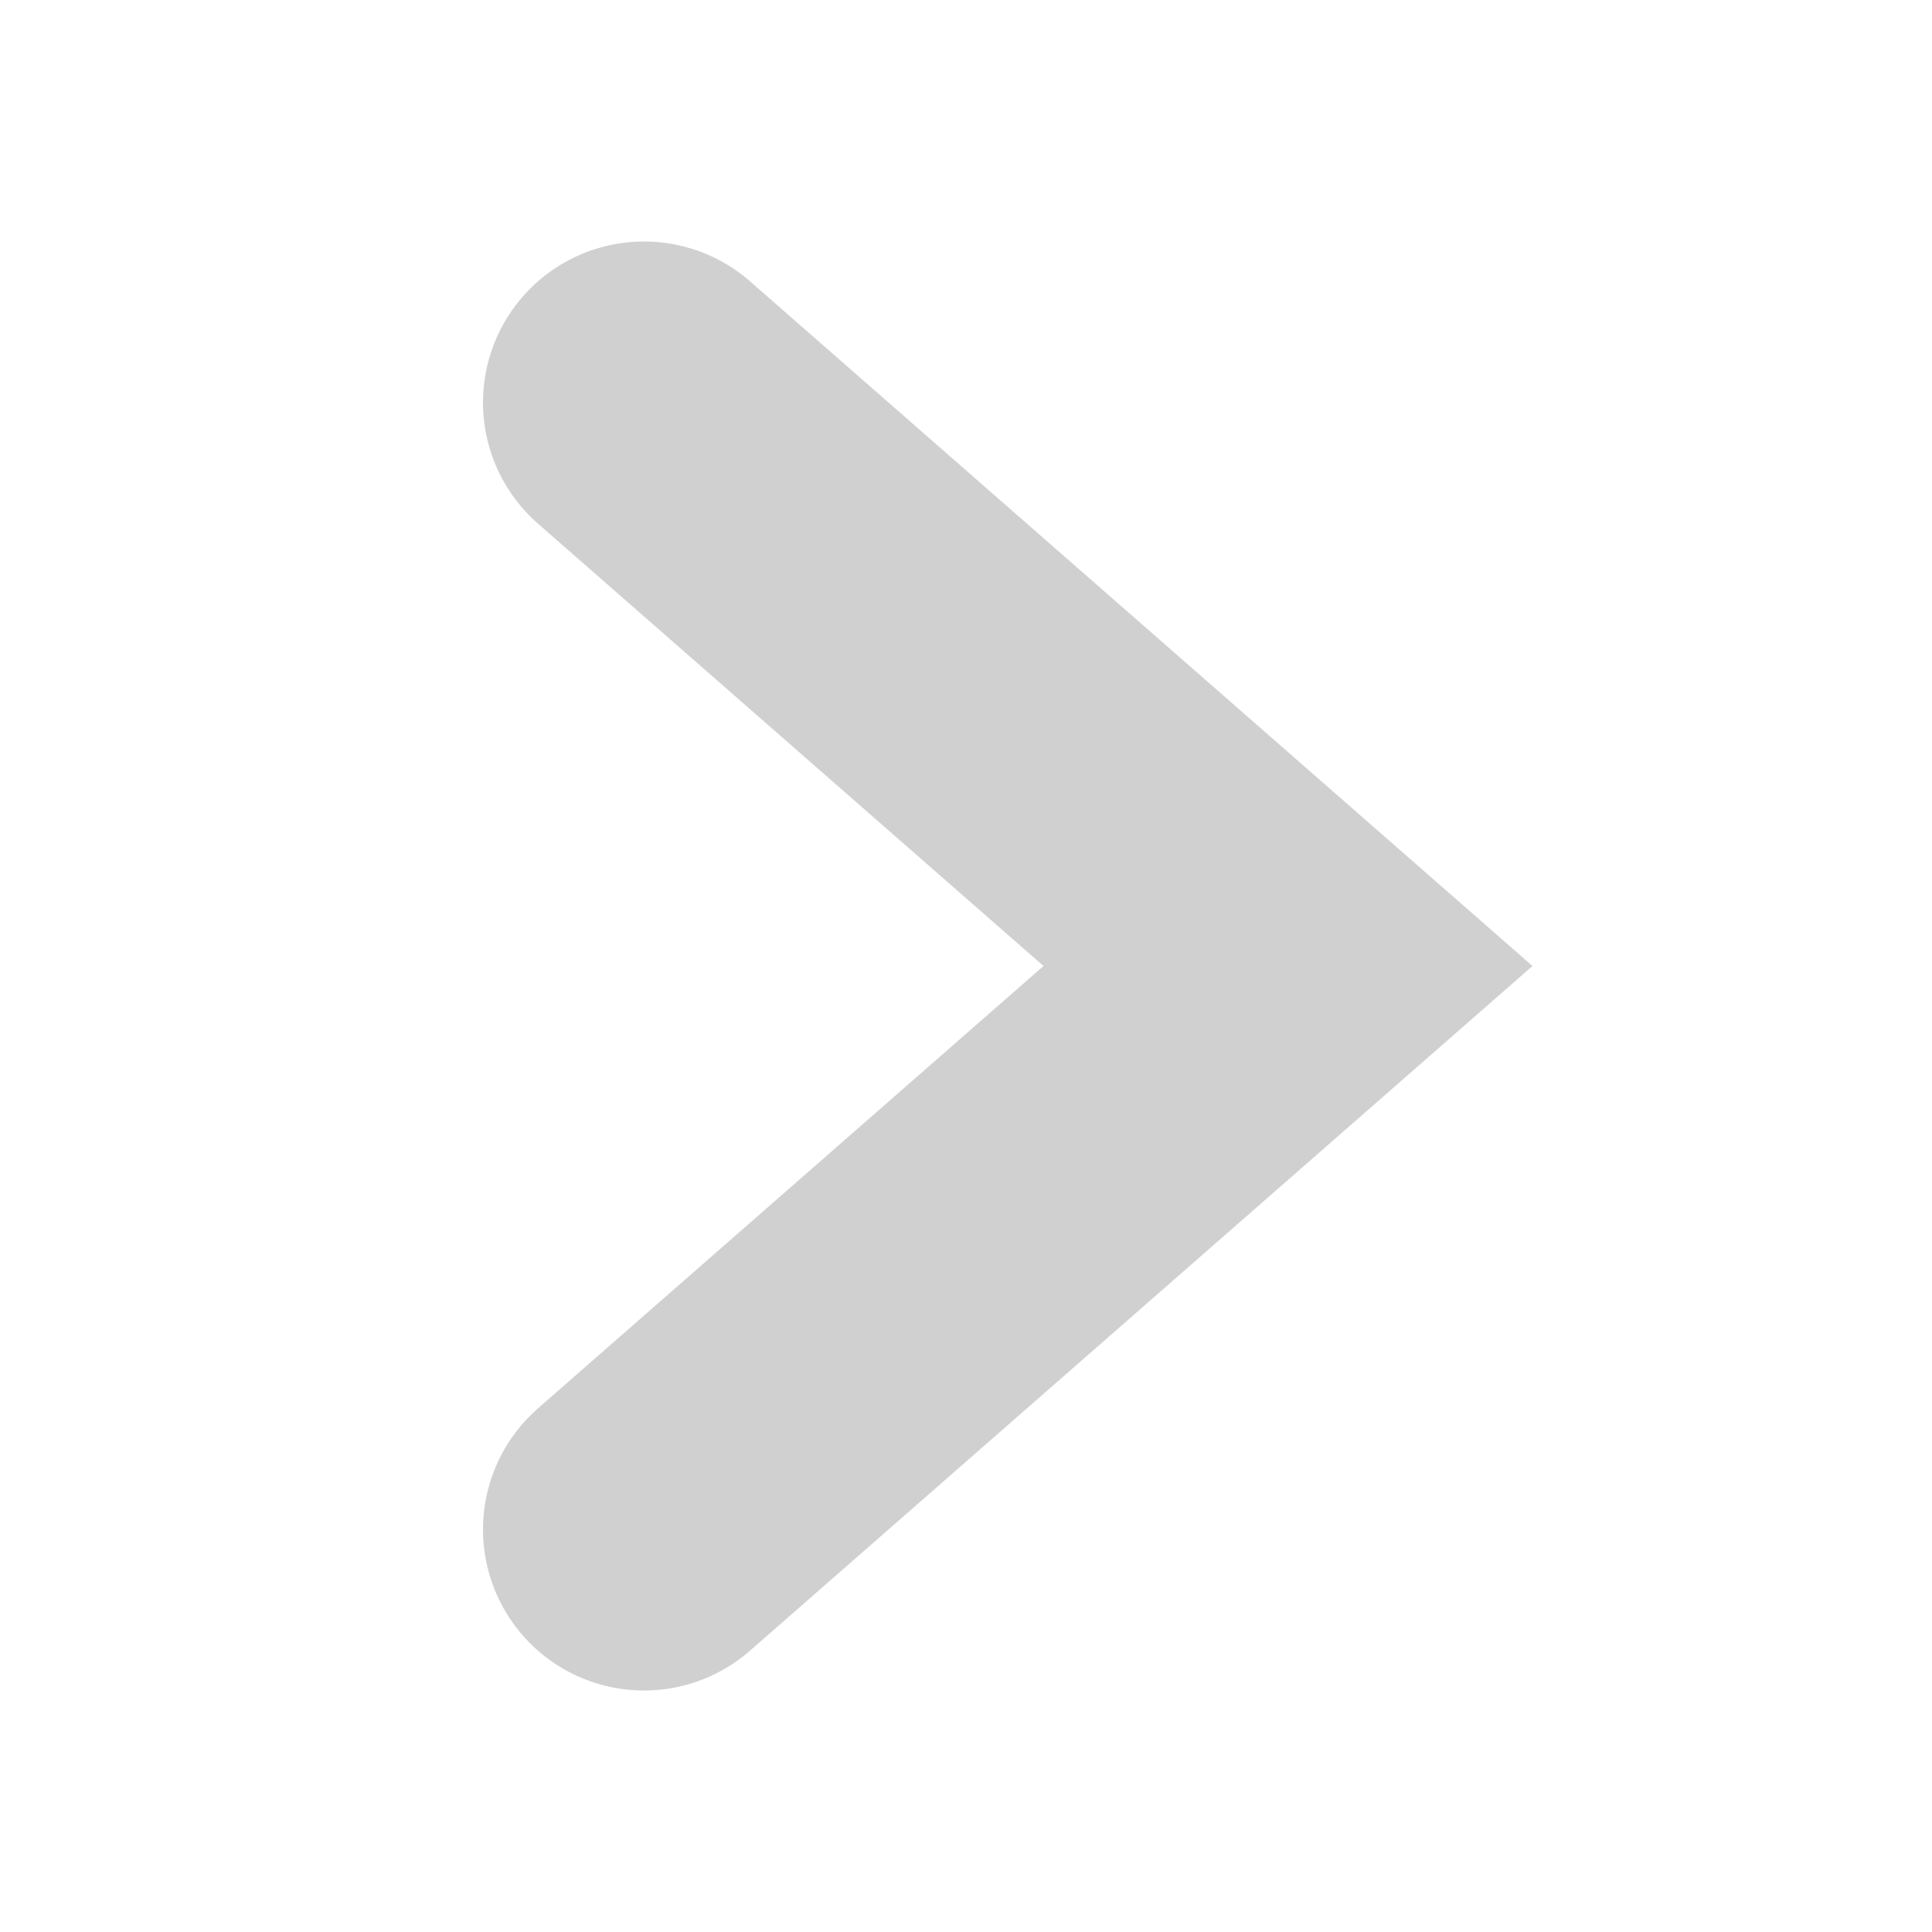
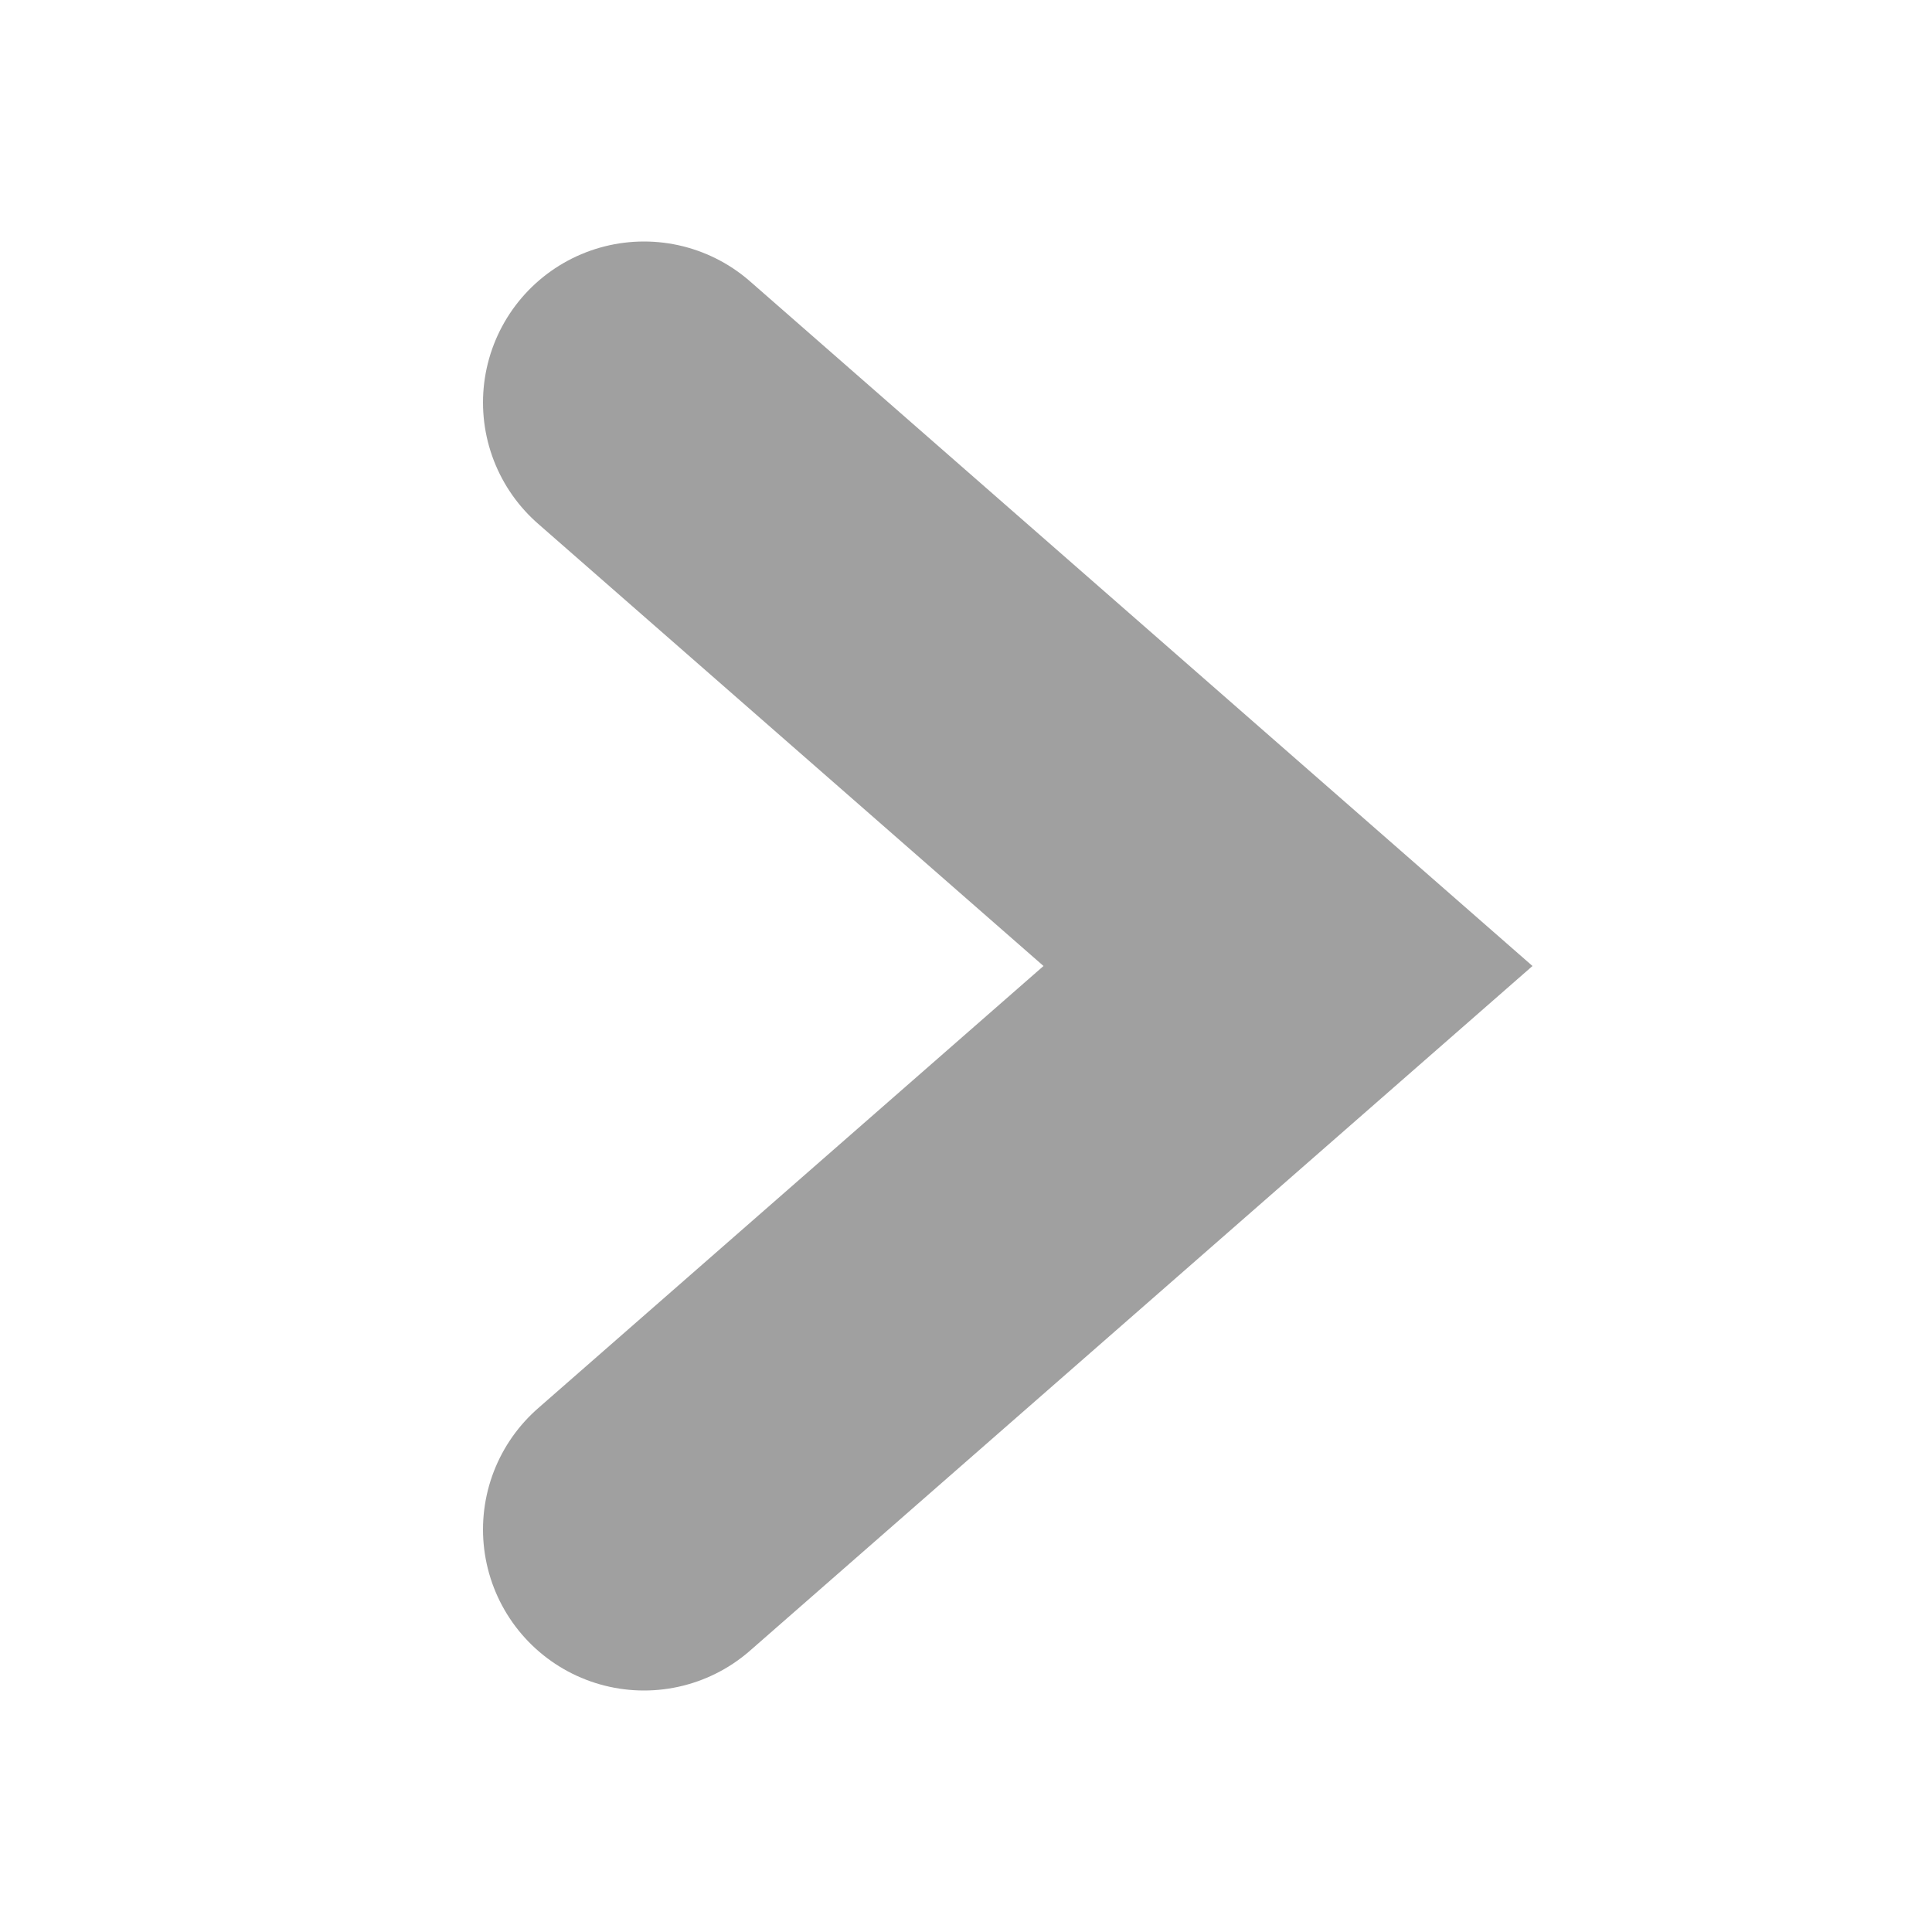
<svg xmlns="http://www.w3.org/2000/svg" preserveAspectRatio="none" overflow="visible" style="display: block;" width="12" height="12" viewBox="0 0 12 12" fill="none">
  <g id="Frame 101496">
-     <path id="Vector 1144" d="M4 2.5L8 6L4 9.5" stroke="#D0D0D0" stroke-width="2" stroke-linecap="round" />
+     <path id="Vector 1144" d="M4 2.5L8 6L4 9.5" stroke-width="2" stroke-linecap="round" stroke="#A0A0A0" />
  </g>
</svg>
